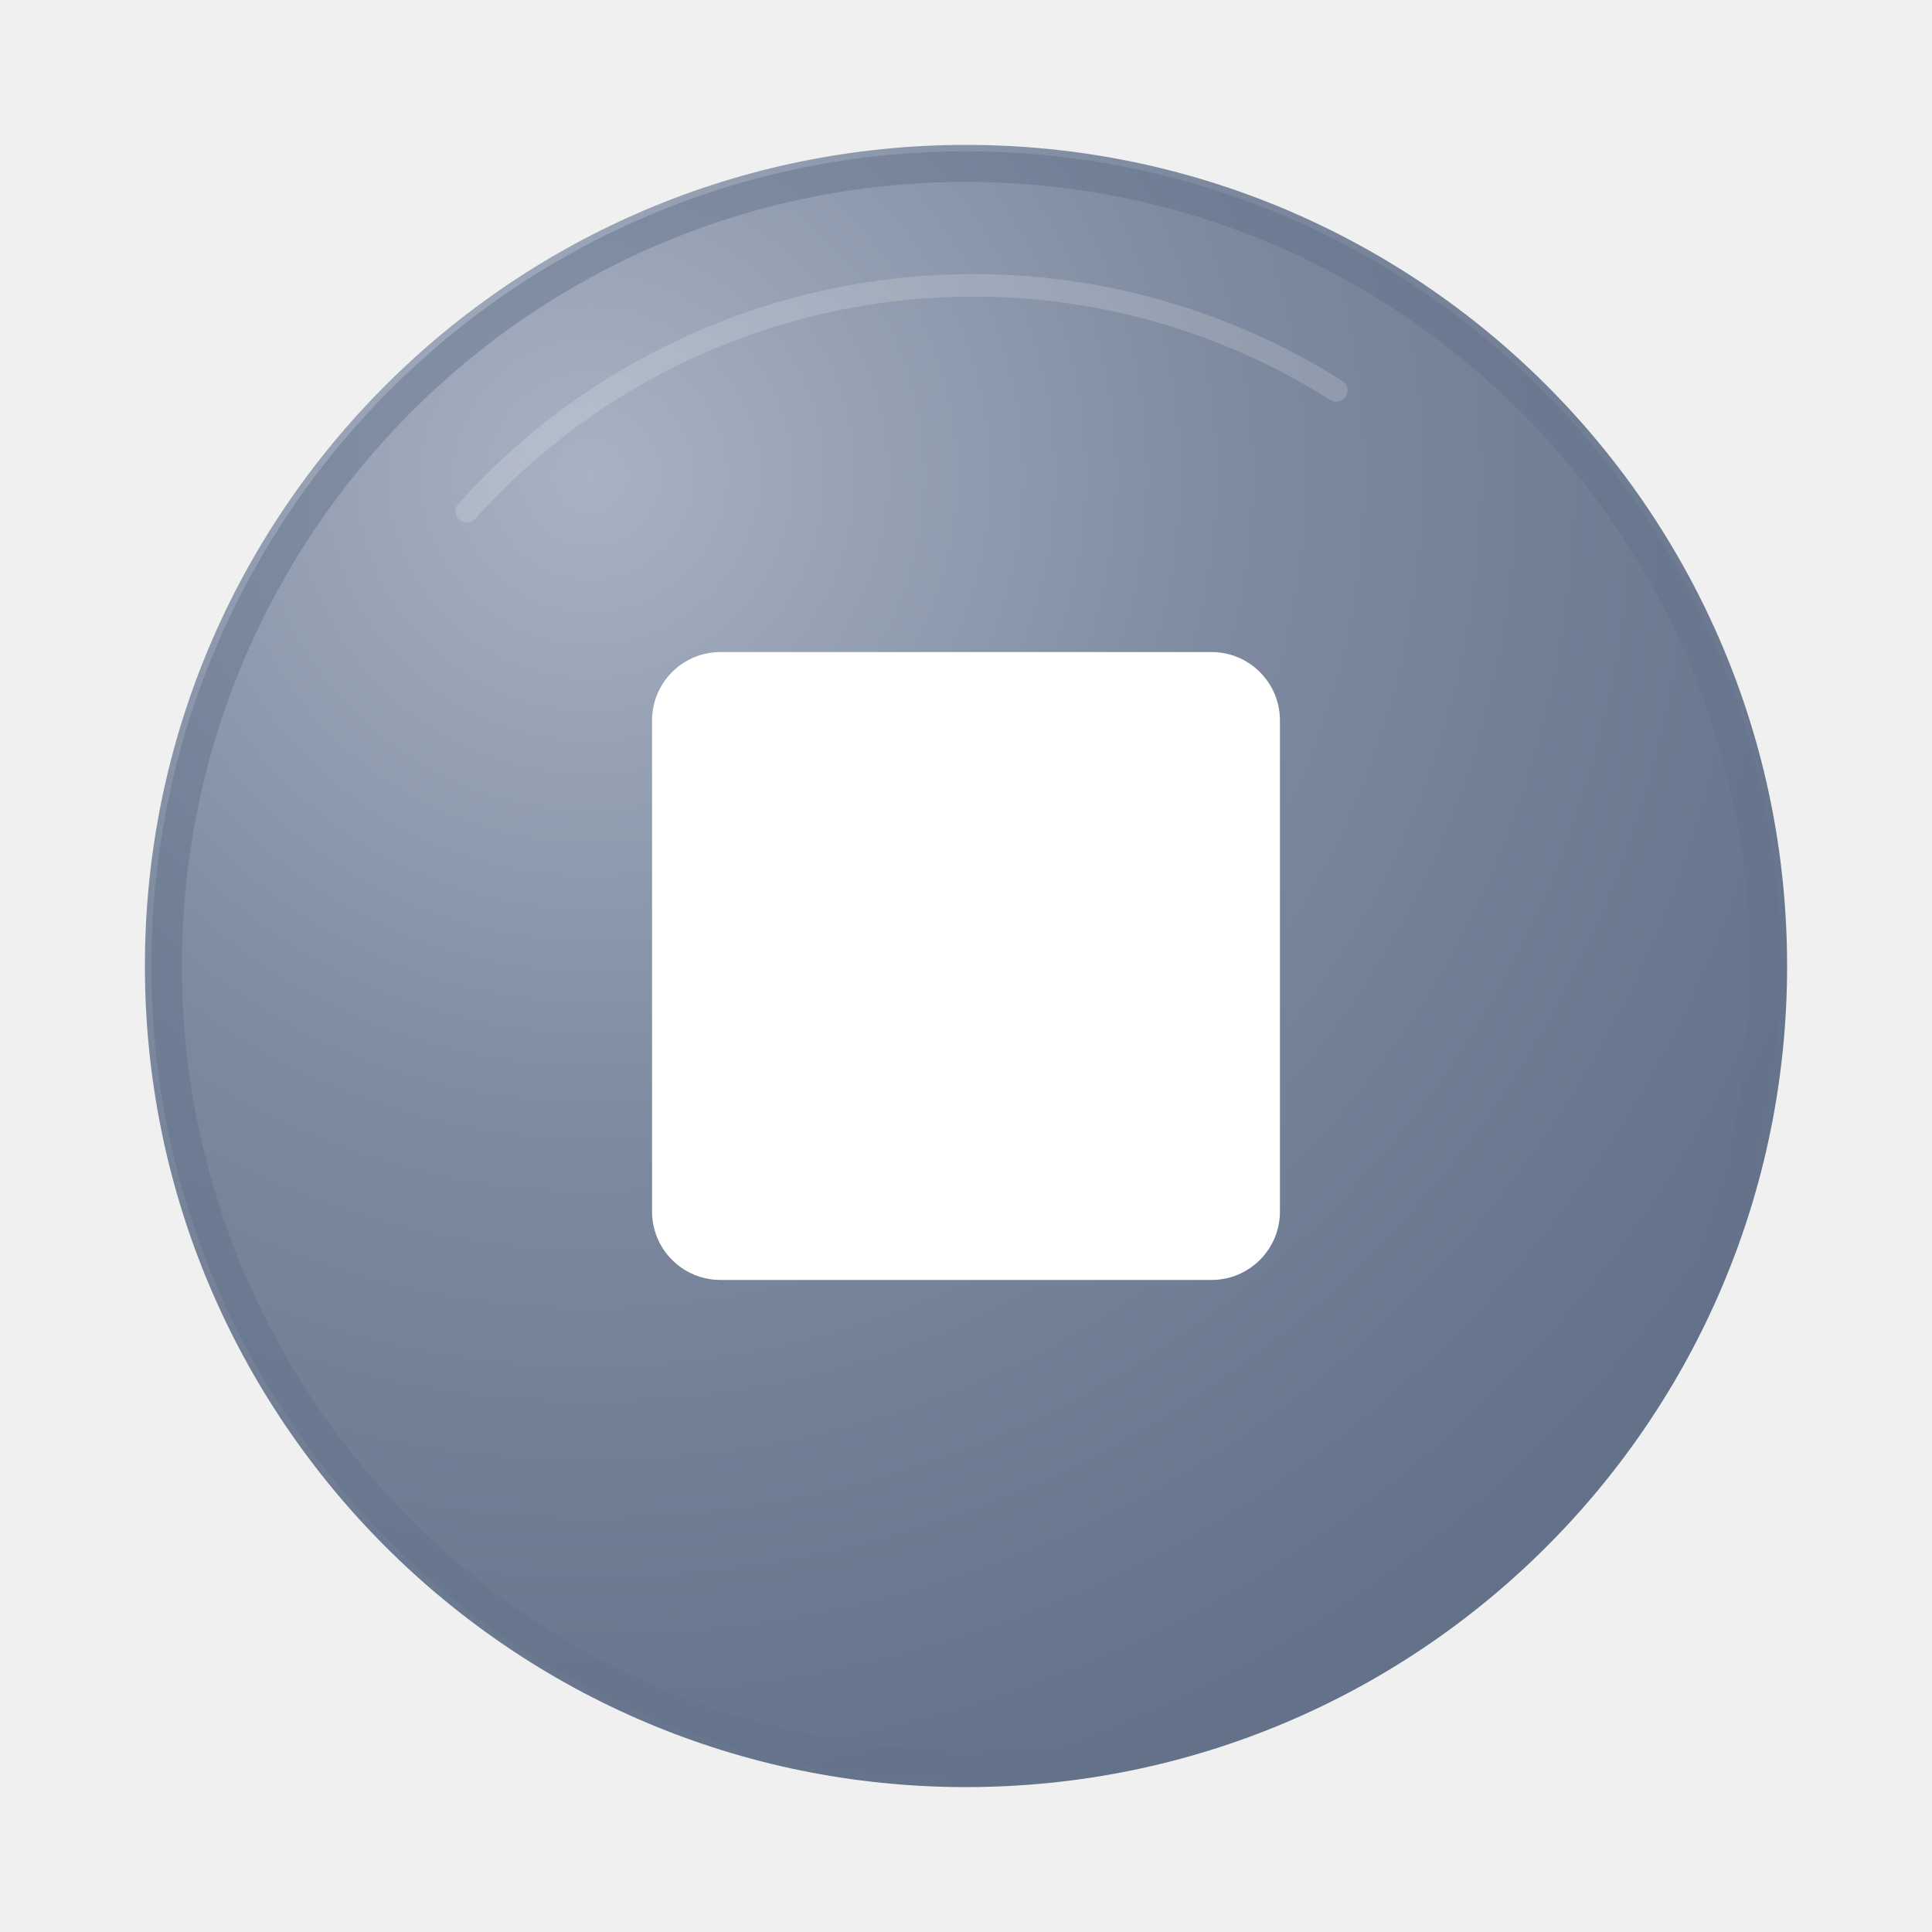
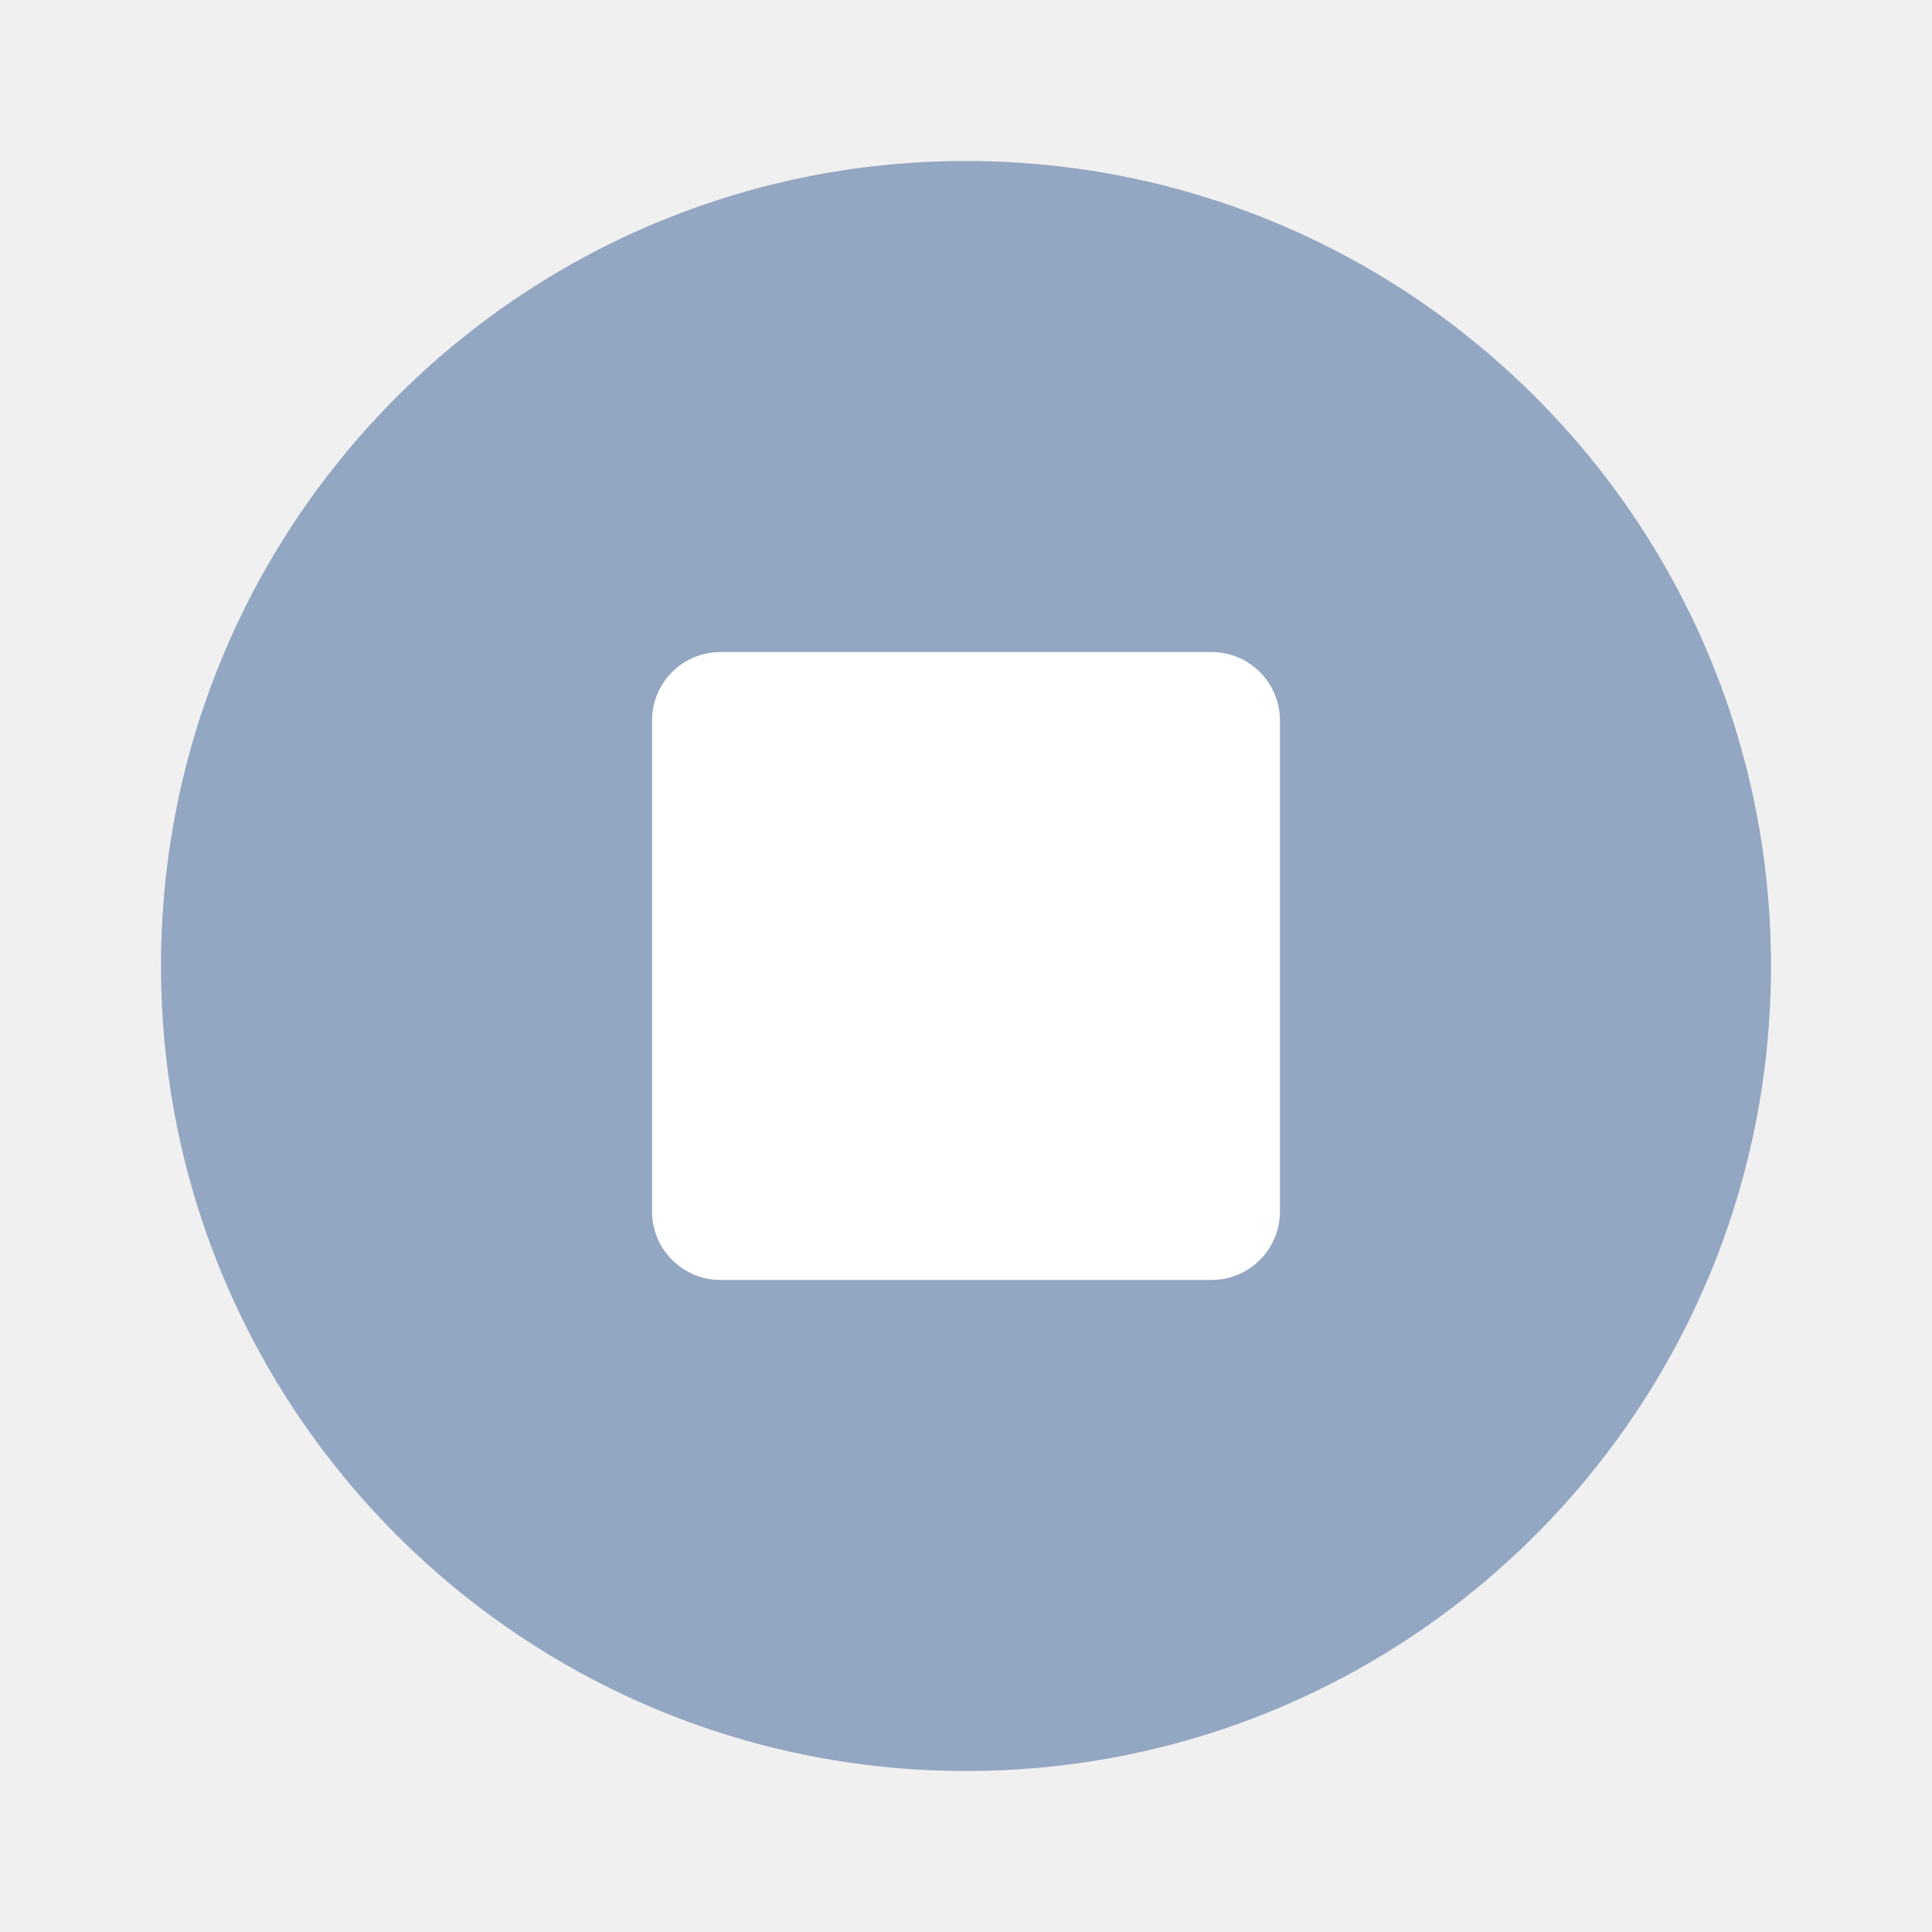
<svg xmlns="http://www.w3.org/2000/svg" width="24" height="24" viewBox="0 0 24 24" fill="none" stroke="#eceef3" stroke-width="1.5" stroke-linecap="round" stroke-linejoin="round">
-   <defs>
-     <radialGradient id="cancelled-large-disc" cx=".27" cy=".2" r=".86">
-       <stop stop-color="#a8b2c3" />
-       <stop offset=".48" stop-color="#7c899e" />
-       <stop offset="1" stop-color="#637189" />
-     </radialGradient>
-   </defs>
-   <circle cx="12" cy="12" r="10.2" fill="url(#cancelled-large-disc)" stroke="none" />
-   <circle cx="12" cy="12" r="9.93" fill="none" stroke="#637189" stroke-opacity=".48" stroke-width=".38" />
-   <path d="M5.8 6.35a8.45 8.45 0 0 1 10.8-1.5" stroke="white" stroke-opacity=".17" stroke-width=".28" />
+   <circle cx="12" cy="12" r="10" fill="#93a6c2" stroke="none" />
  <rect x="8.1" y="8.1" width="7.8" height="7.8" rx=".85" fill="#ffffff" stroke="none" />
</svg>
